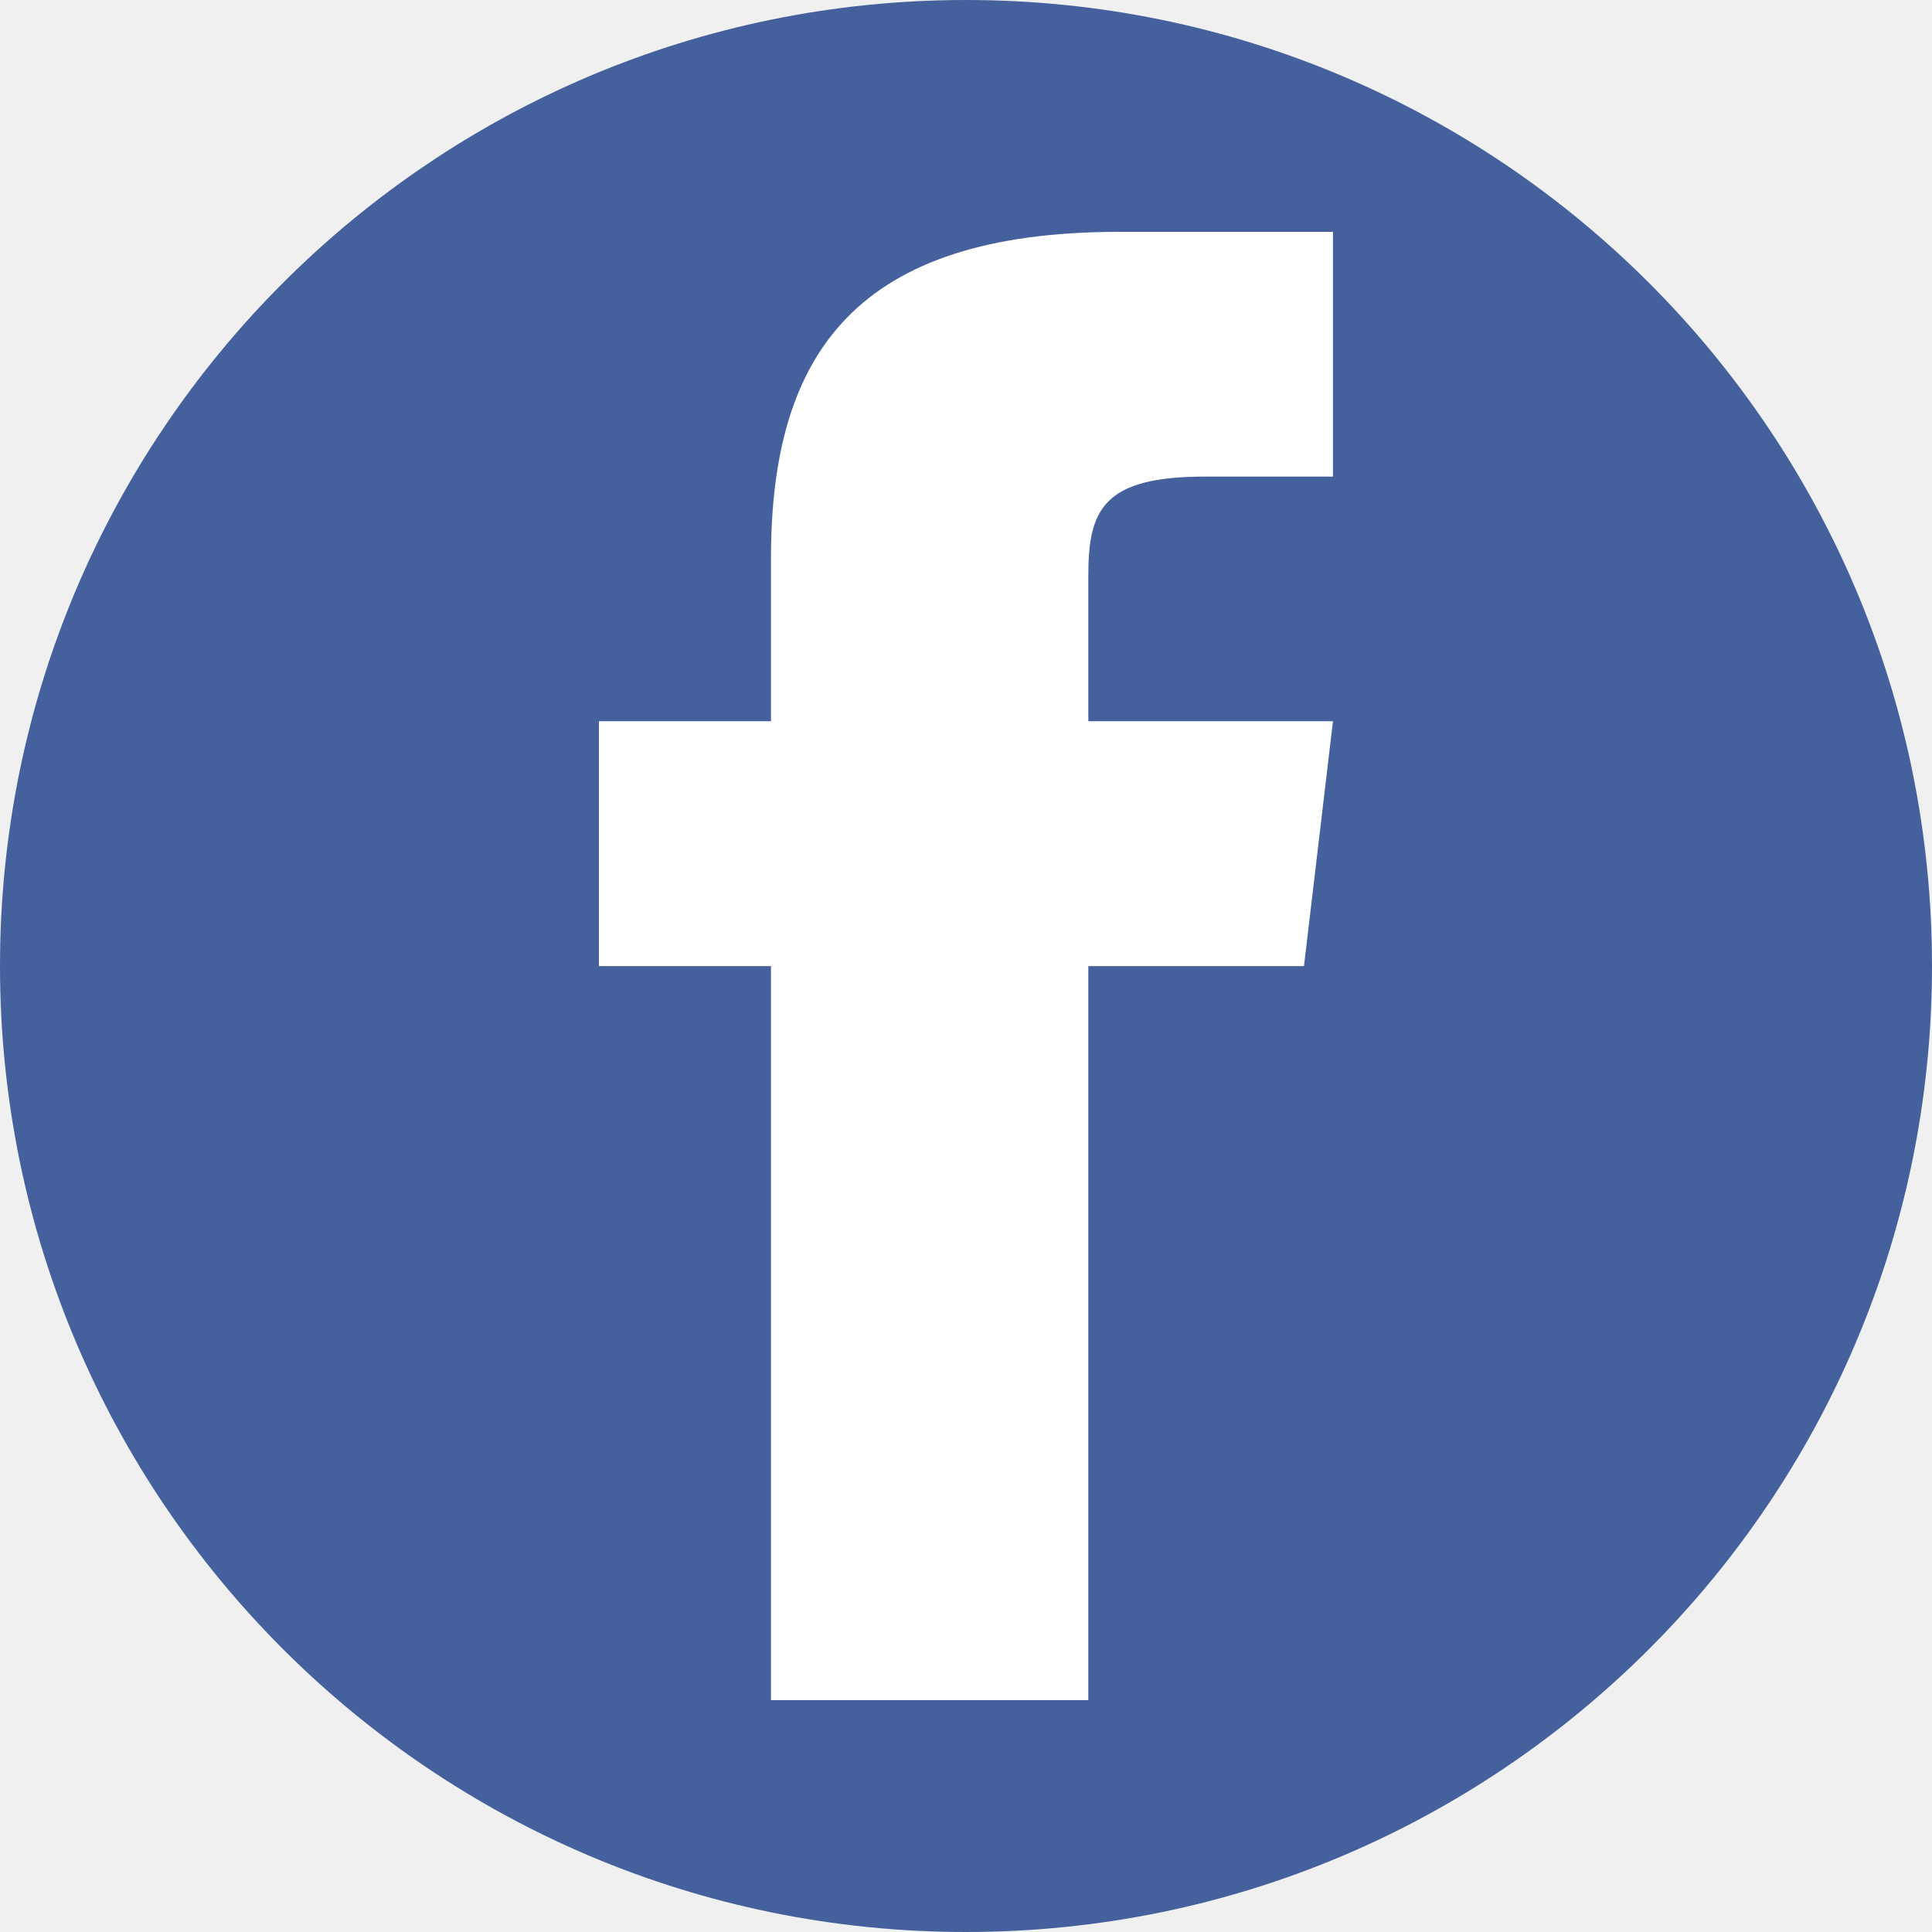
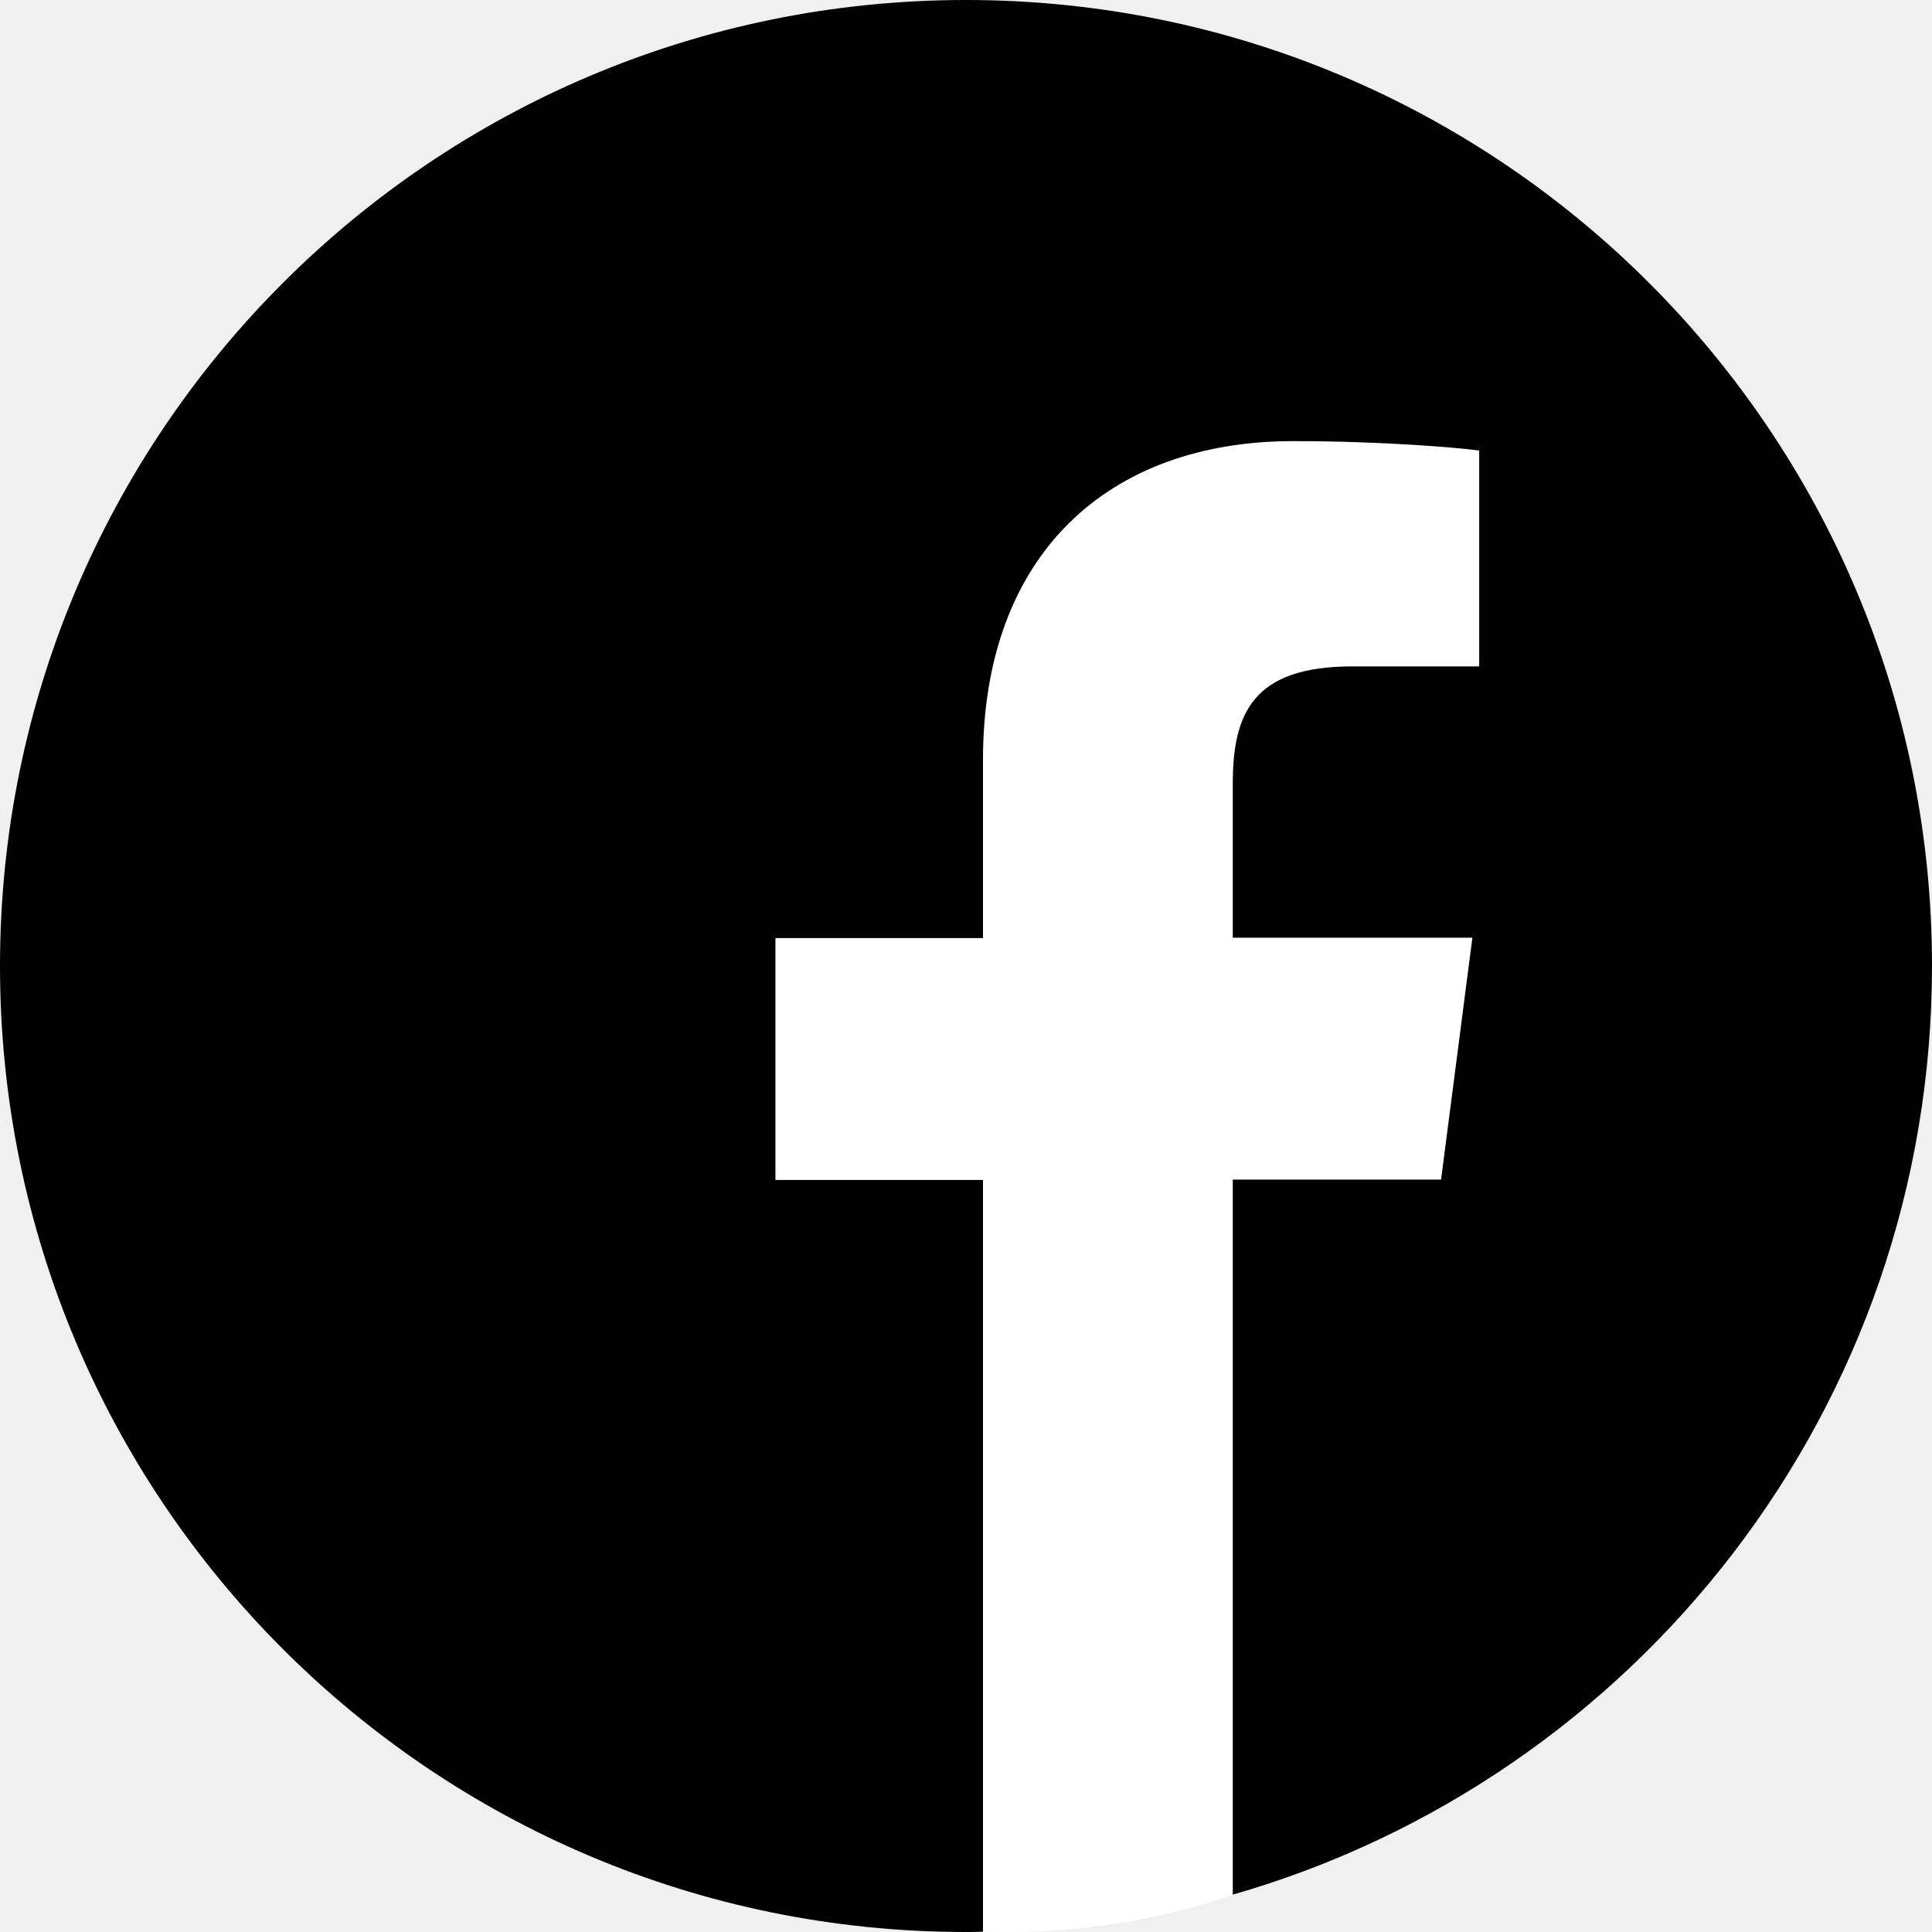
- <svg xmlns="http://www.w3.org/2000/svg" height="500" id="svg2" version="1.1" width="500">
-   <defs id="defs4" />
-   <g id="layer1" transform="translate(0,-552.3622)">
-     <rect height="500" id="rect3758-1" rx="250" ry="250" style="fill:#45619d;fill-opacity:1;stroke:none" width="500" x="0" y="552.362" />
-     <path d="M 289.688 60 C 221.903 60 199.531 91.101 199.531 144.438 L 199.531 186.656 L 155 186.656 L 155 250.031 L 199.531 250.031 L 199.531 440 L 281.656 440 L 281.656 250.031 L 337.469 250.031 L 344.969 186.656 L 281.656 186.656 L 281.656 149 C 281.656 131.98 285.391 123.344 311.812 123.344 L 344.969 123.344 L 344.969 60 L 289.688 60 z " id="rect2989-1" style="fill:#ffffff;fill-opacity:1;stroke:none" transform="translate(0,552.3622)" />
-   </g>
+ <svg xmlns="http://www.w3.org/2000/svg" version="1.1" id="Capa_1" x="0px" y="0px" viewBox="0 0 512 512" style="enable-background:new 0 0 512 512;" xml:space="preserve">
+   <style type="text/css">
+ 	.st0{fill:#FFFFFF;}
+ </style>
+   <ellipse class="st0" cx="267" cy="281.9" rx="206" ry="230.1" />
+   <path d="M512,256C512,114.6,397.4,0,256,0S0,114.6,0,256s114.6,256,256,256c1.5,0,3,0,4.5-0.1V312.7h-55v-64.1h55v-47.2  c0-54.7,33.4-84.5,82.2-84.5c23.4,0,43.5,1.7,49.3,2.5v57.2h-33.6c-26.5,0-31.7,12.6-31.7,31.1v40.8h63.5l-8.3,64.1h-55.2v189.5  C433.7,471.4,512,372.9,512,256z" />
</svg>
